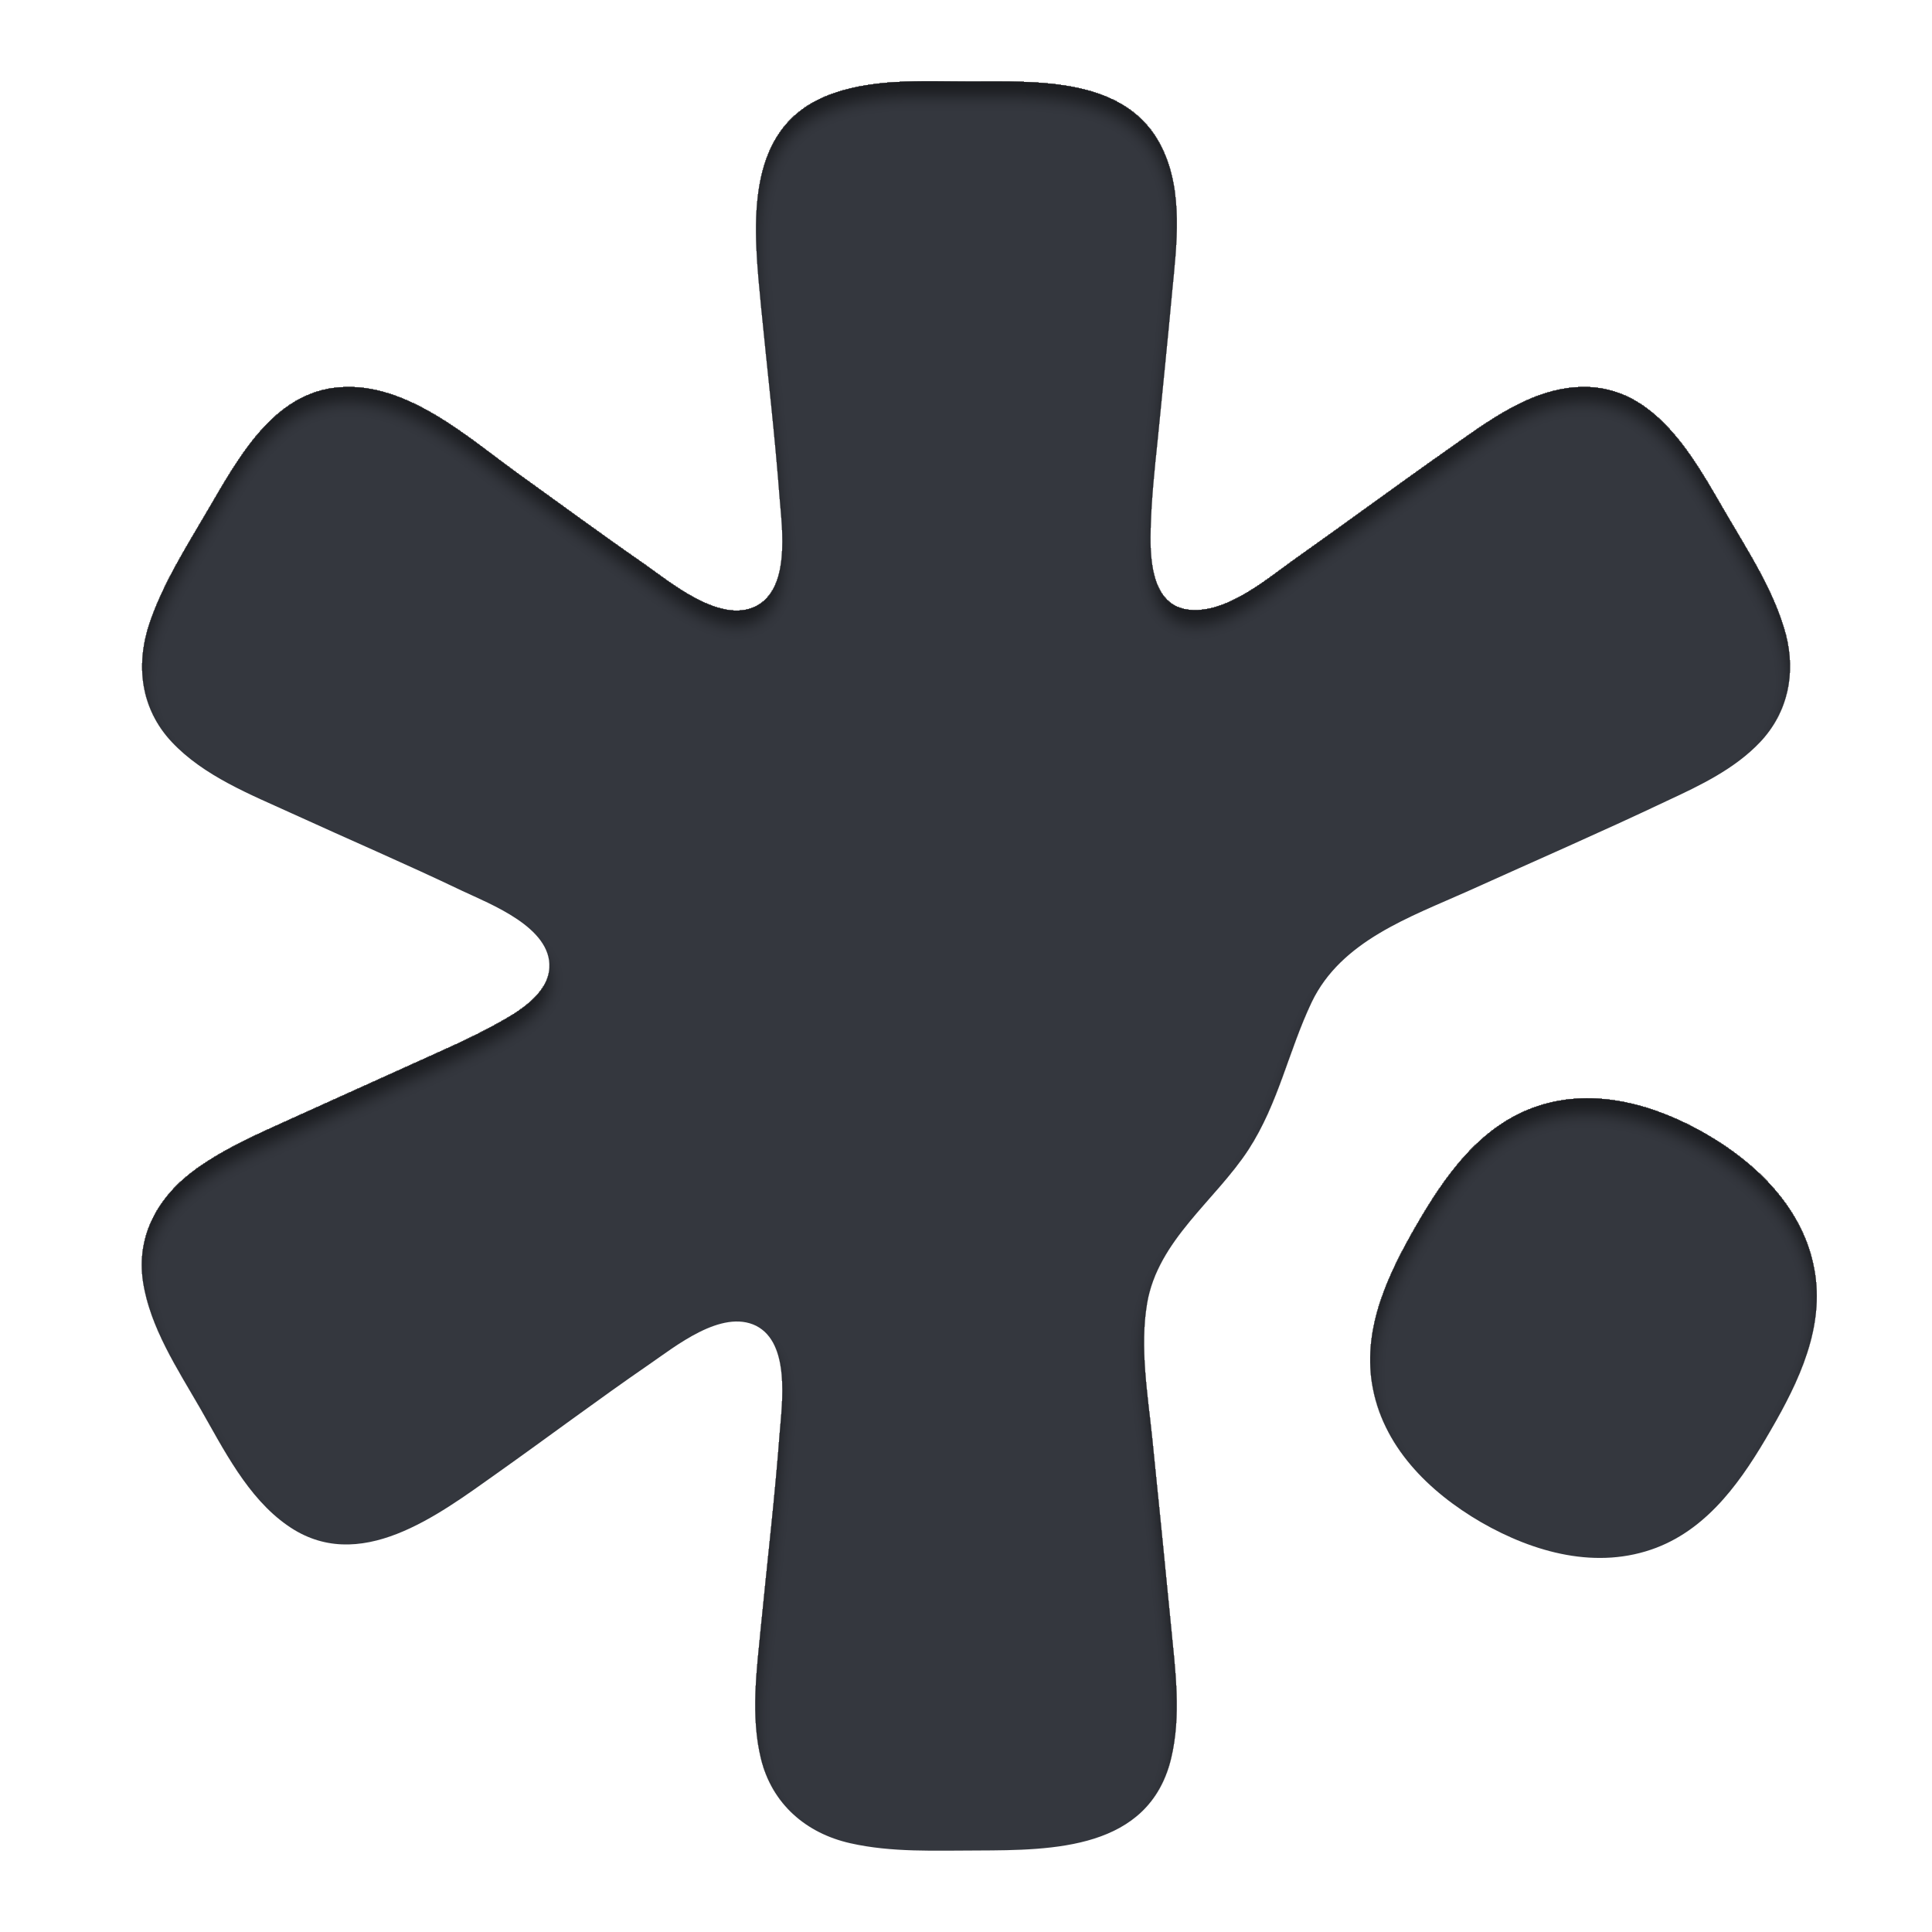
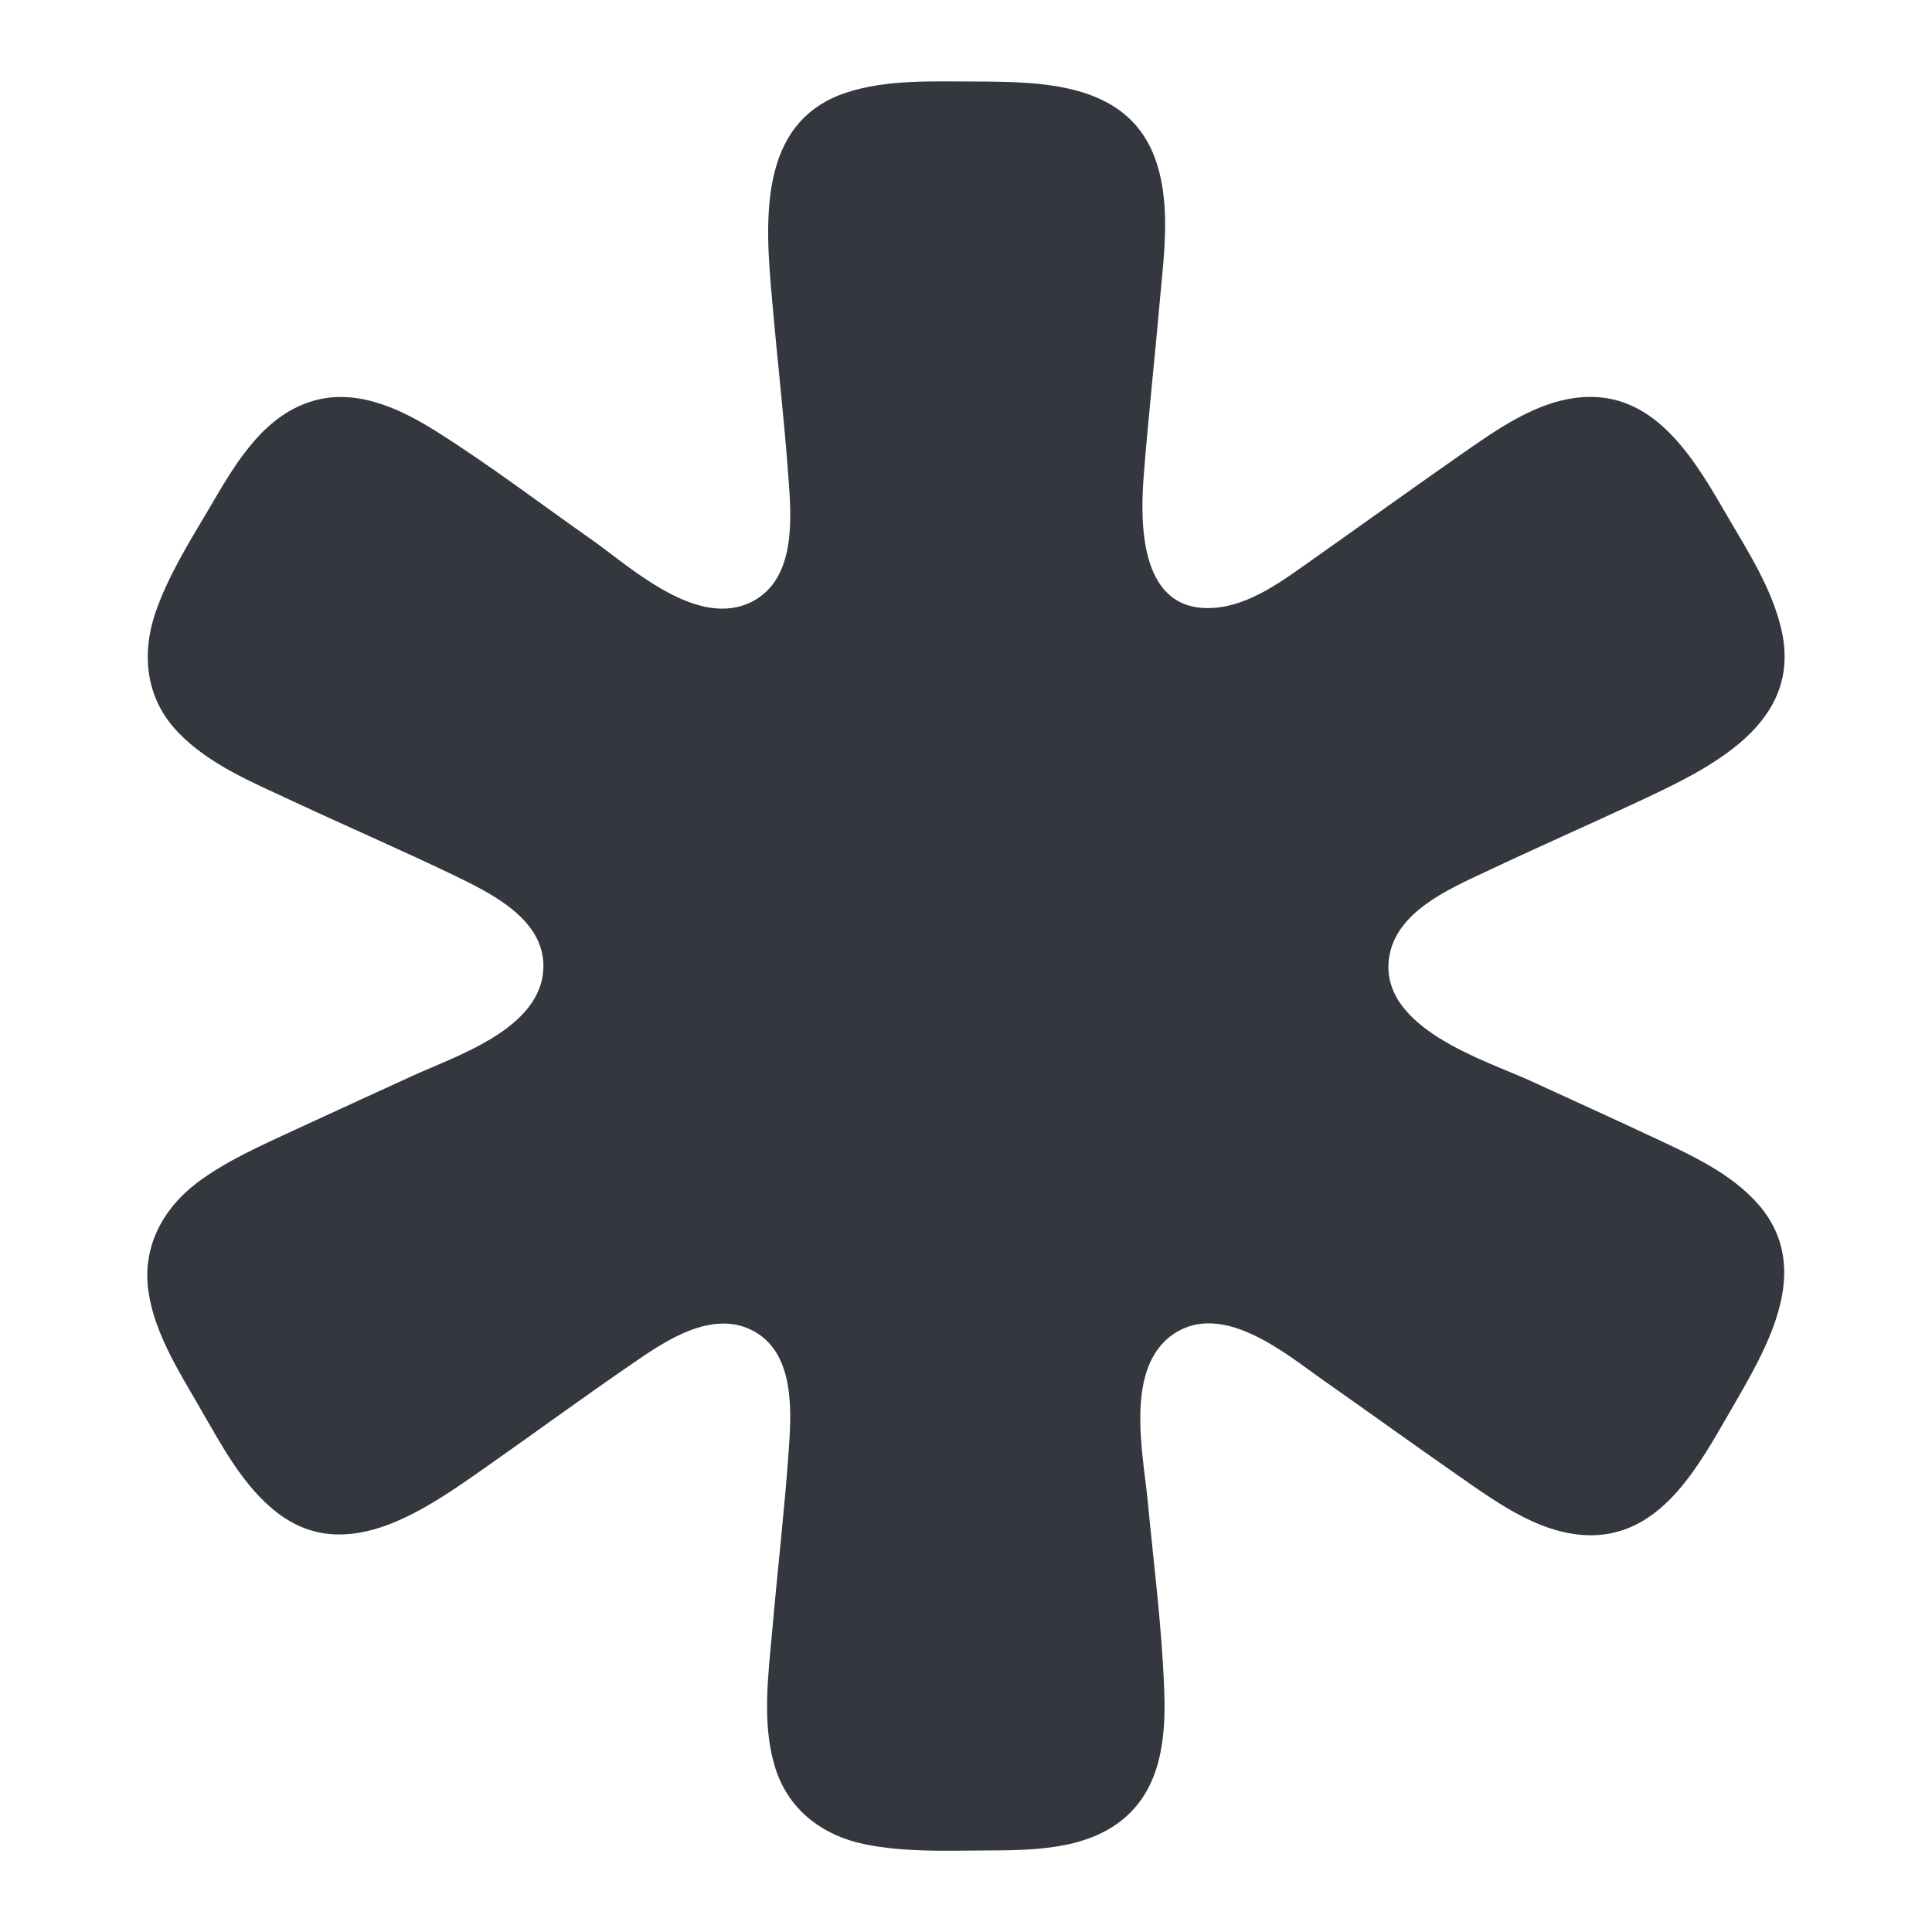
- <svg xmlns="http://www.w3.org/2000/svg" width="520" height="520" viewBox="0 0 520 520" fill="none">
-   <g filter="url(#filter0_i_4107_252)">
-     <path d="M311.594 118.3C310.781 126.019 309.969 133.737 309.725 141.456C309.481 149.012 309.4 162.5 319.394 164.044C329.794 165.669 341.169 155.675 348.887 150.231C362.456 140.644 375.862 130.731 389.512 121.144C400.156 113.669 412.019 104.487 425.669 104.162C445.575 103.675 455.975 123.5 464.587 138.287C470.6 148.606 477.587 159.25 480.675 170.869C483.356 181.269 481.244 191.75 473.769 199.712C466.944 206.944 457.6 211.412 448.662 215.556C431.031 223.925 413.075 231.725 395.281 239.769C379.519 246.837 360.994 253.175 353.031 269.75C346.775 282.912 344.094 296.969 336.05 309.4C327.112 323.131 311.675 333.775 308.75 350.756C306.719 362.7 308.912 375.375 310.131 387.237C311.837 404.056 313.544 420.794 315.169 437.612C316.306 449.312 318.012 461.825 315.169 473.444C309.156 497.819 283.481 497.981 263.087 498.062C251.794 498.062 240.012 498.631 228.881 496.112C216.937 493.431 207.837 485.55 204.831 473.444C201.987 461.825 203.694 449.312 204.831 437.612C206.537 420.225 208.569 402.919 209.869 385.612C210.519 377.569 212.712 361.562 203.531 356.85C194.187 352.219 181.594 362.537 174.687 367.25C160.875 376.756 147.469 386.831 133.819 396.5C117.894 407.794 96.606 424.125 77.35 410.556C66.625 403.081 60.206 390.081 53.869 379.031C47.775 368.469 40.381 357.256 38.512 345.069C36.562 332.394 42.819 321.75 52.975 314.519C60.856 308.912 69.875 305.012 78.65 301.031C89.619 296.075 100.587 291.119 111.556 286.162C119.031 282.75 126.669 279.5 133.819 275.519C139.425 272.431 147.469 267.719 147.875 260.487C148.444 249.6 131.95 243.344 124.394 239.769C109.281 232.537 93.925 225.956 78.65 218.969C67.437 213.85 54.844 208.894 46.231 199.712C37.862 190.775 36.481 179.075 40.219 167.862C43.875 157.056 50.212 147.144 55.9 137.394C64.025 123.581 73.531 105.544 91.487 104.244C109.769 102.862 126.344 118.137 140.075 127.969C151.044 135.85 161.85 143.812 172.981 151.531C180.131 156.487 193.7 168.106 203.531 163.15C212.712 158.437 210.519 142.431 209.869 134.387C208.569 117.081 206.537 99.775 204.831 82.388C202.962 62.644 199.631 35.587 221.894 26.081C233.919 20.962 248.219 21.938 261.056 21.938C279.175 21.938 303.55 20.637 312.812 39.975C318.5 51.675 316.712 65.894 315.494 78.406C314.275 91.731 312.894 104.975 311.594 118.3Z" fill="#34373E" />
-     <path d="M398.694 409.744C384.556 401.537 371.963 389.187 369.281 372.369C366.844 357.094 373.75 342.794 381.144 329.956C388.944 316.469 398.45 302.819 413.969 297.7C429.244 292.662 445.494 297.375 459.063 305.175C472.875 313.137 485.306 325.325 488.313 341.575C491.238 357.175 484.169 371.881 476.531 385.044C469.138 397.881 460.2 411.044 445.819 416.569C429.894 422.662 412.831 417.869 398.694 409.744Z" fill="#34373E" />
-   </g>
-   <defs>
-     <filter id="filter0_i_4107_252" x="0" y="0" width="520" height="524" filterUnits="userSpaceOnUse" color-interpolation-filters="sRGB">
-       <feFlood flood-opacity="0" result="BackgroundImageFix" />
-       <feBlend mode="normal" in="SourceGraphic" in2="BackgroundImageFix" result="shape" />
-       <feColorMatrix in="SourceAlpha" type="matrix" values="0 0 0 0 0 0 0 0 0 0 0 0 0 0 0 0 0 0 127 0" result="hardAlpha" />
-       <feOffset dy="4" />
-       <feGaussianBlur stdDeviation="2" />
-       <feComposite in2="hardAlpha" operator="arithmetic" k2="-1" k3="1" />
-       <feColorMatrix type="matrix" values="0 0 0 0 0 0 0 0 0 0 0 0 0 0 0 0 0 0 0.5 0" />
-       <feBlend mode="normal" in2="shape" result="effect1_innerShadow_4107_252" />
-     </filter>
-   </defs>
+ <svg xmlns="http://www.w3.org/2000/svg" width="520" height="520" viewBox="0 0 520 520">
+   <path transform="scale(8.125)" d="M37.88 15.85 C37.76 17.5 37.81 20.26 40.15 20.14 C41.41 20.08 42.55 19.19 43.53 18.5 C45.12 17.38 46.7 16.24 48.29 15.13 C49.56 14.25 50.97 13.2 52.57 13.15 C54.94 13.07 56.21 15.36 57.24 17.13 C57.92 18.29 58.69 19.5 59 20.81 C59.76 23.96 56.68 25.43 54.28 26.55 C52.59 27.34 50.88 28.09 49.19 28.89 C47.98 29.46 46.21 30.22 46.01 31.76 C45.72 34.06 49.17 35.11 50.69 35.8 C52.04 36.42 53.41 37.04 54.75 37.67 C55.99 38.25 57.33 38.85 58.25 39.9 C60.13 42.07 58.49 44.71 57.31 46.76 C56.32 48.46 55.15 50.7 52.93 50.85 C51.19 50.96 49.64 49.81 48.29 48.87 C46.78 47.82 45.29 46.74 43.79 45.69 C42.55 44.81 40.51 43.11 38.89 44.18 C37.23 45.29 37.87 48.15 38.02 49.73 C38.22 51.84 38.5 53.97 38.57 56.09 C38.62 57.58 38.45 59.22 37.23 60.24 C35.95 61.32 34.09 61.29 32.51 61.3 C31.24 61.31 29.93 61.35 28.68 61.1 C27.23 60.81 26.07 59.93 25.65 58.46 C25.24 57.04 25.45 55.48 25.58 54.03 C25.75 52.07 25.98 50.11 26.12 48.15 C26.22 46.8 26.36 44.79 24.9 44.06 C23.55 43.39 22.02 44.43 20.95 45.17 C19.33 46.28 17.75 47.44 16.14 48.57 C14.17 49.95 11.53 51.89 9.21 50.13 C8.06 49.26 7.34 47.87 6.63 46.65 C5.94 45.45 5.13 44.19 4.92 42.8 C4.7 41.34 5.37 40.06 6.53 39.18 C7.5 38.45 8.63 37.96 9.72 37.45 C11.02 36.85 12.33 36.25 13.64 35.65 C15.09 34.98 17.94 34.09 18 32.06 C18.05 30.46 16.28 29.6 15.07 29.01 C13.3 28.16 11.5 27.38 9.72 26.55 C8.4 25.93 6.94 25.34 5.91 24.27 C4.85 23.18 4.67 21.73 5.14 20.32 C5.55 19.12 6.24 18 6.89 16.91 C7.69 15.55 8.58 13.92 10.16 13.35 C11.65 12.8 13.16 13.48 14.42 14.27 C16.22 15.4 17.92 16.7 19.66 17.92 C20.96 18.85 23.16 20.87 24.95 19.91 C26.36 19.15 26.22 17.18 26.12 15.85 C25.98 13.89 25.75 11.93 25.58 9.97 C25.35 7.4 25.06 4.03 28.06 3.06 C29.39 2.63 30.87 2.7 32.26 2.7 C34.45 2.71 37.23 2.71 38.21 5.11 C38.82 6.63 38.56 8.4 38.42 9.97 C38.25 11.93 38.03 13.89 37.88 15.85 Z" fill="#34373E" />
</svg>
